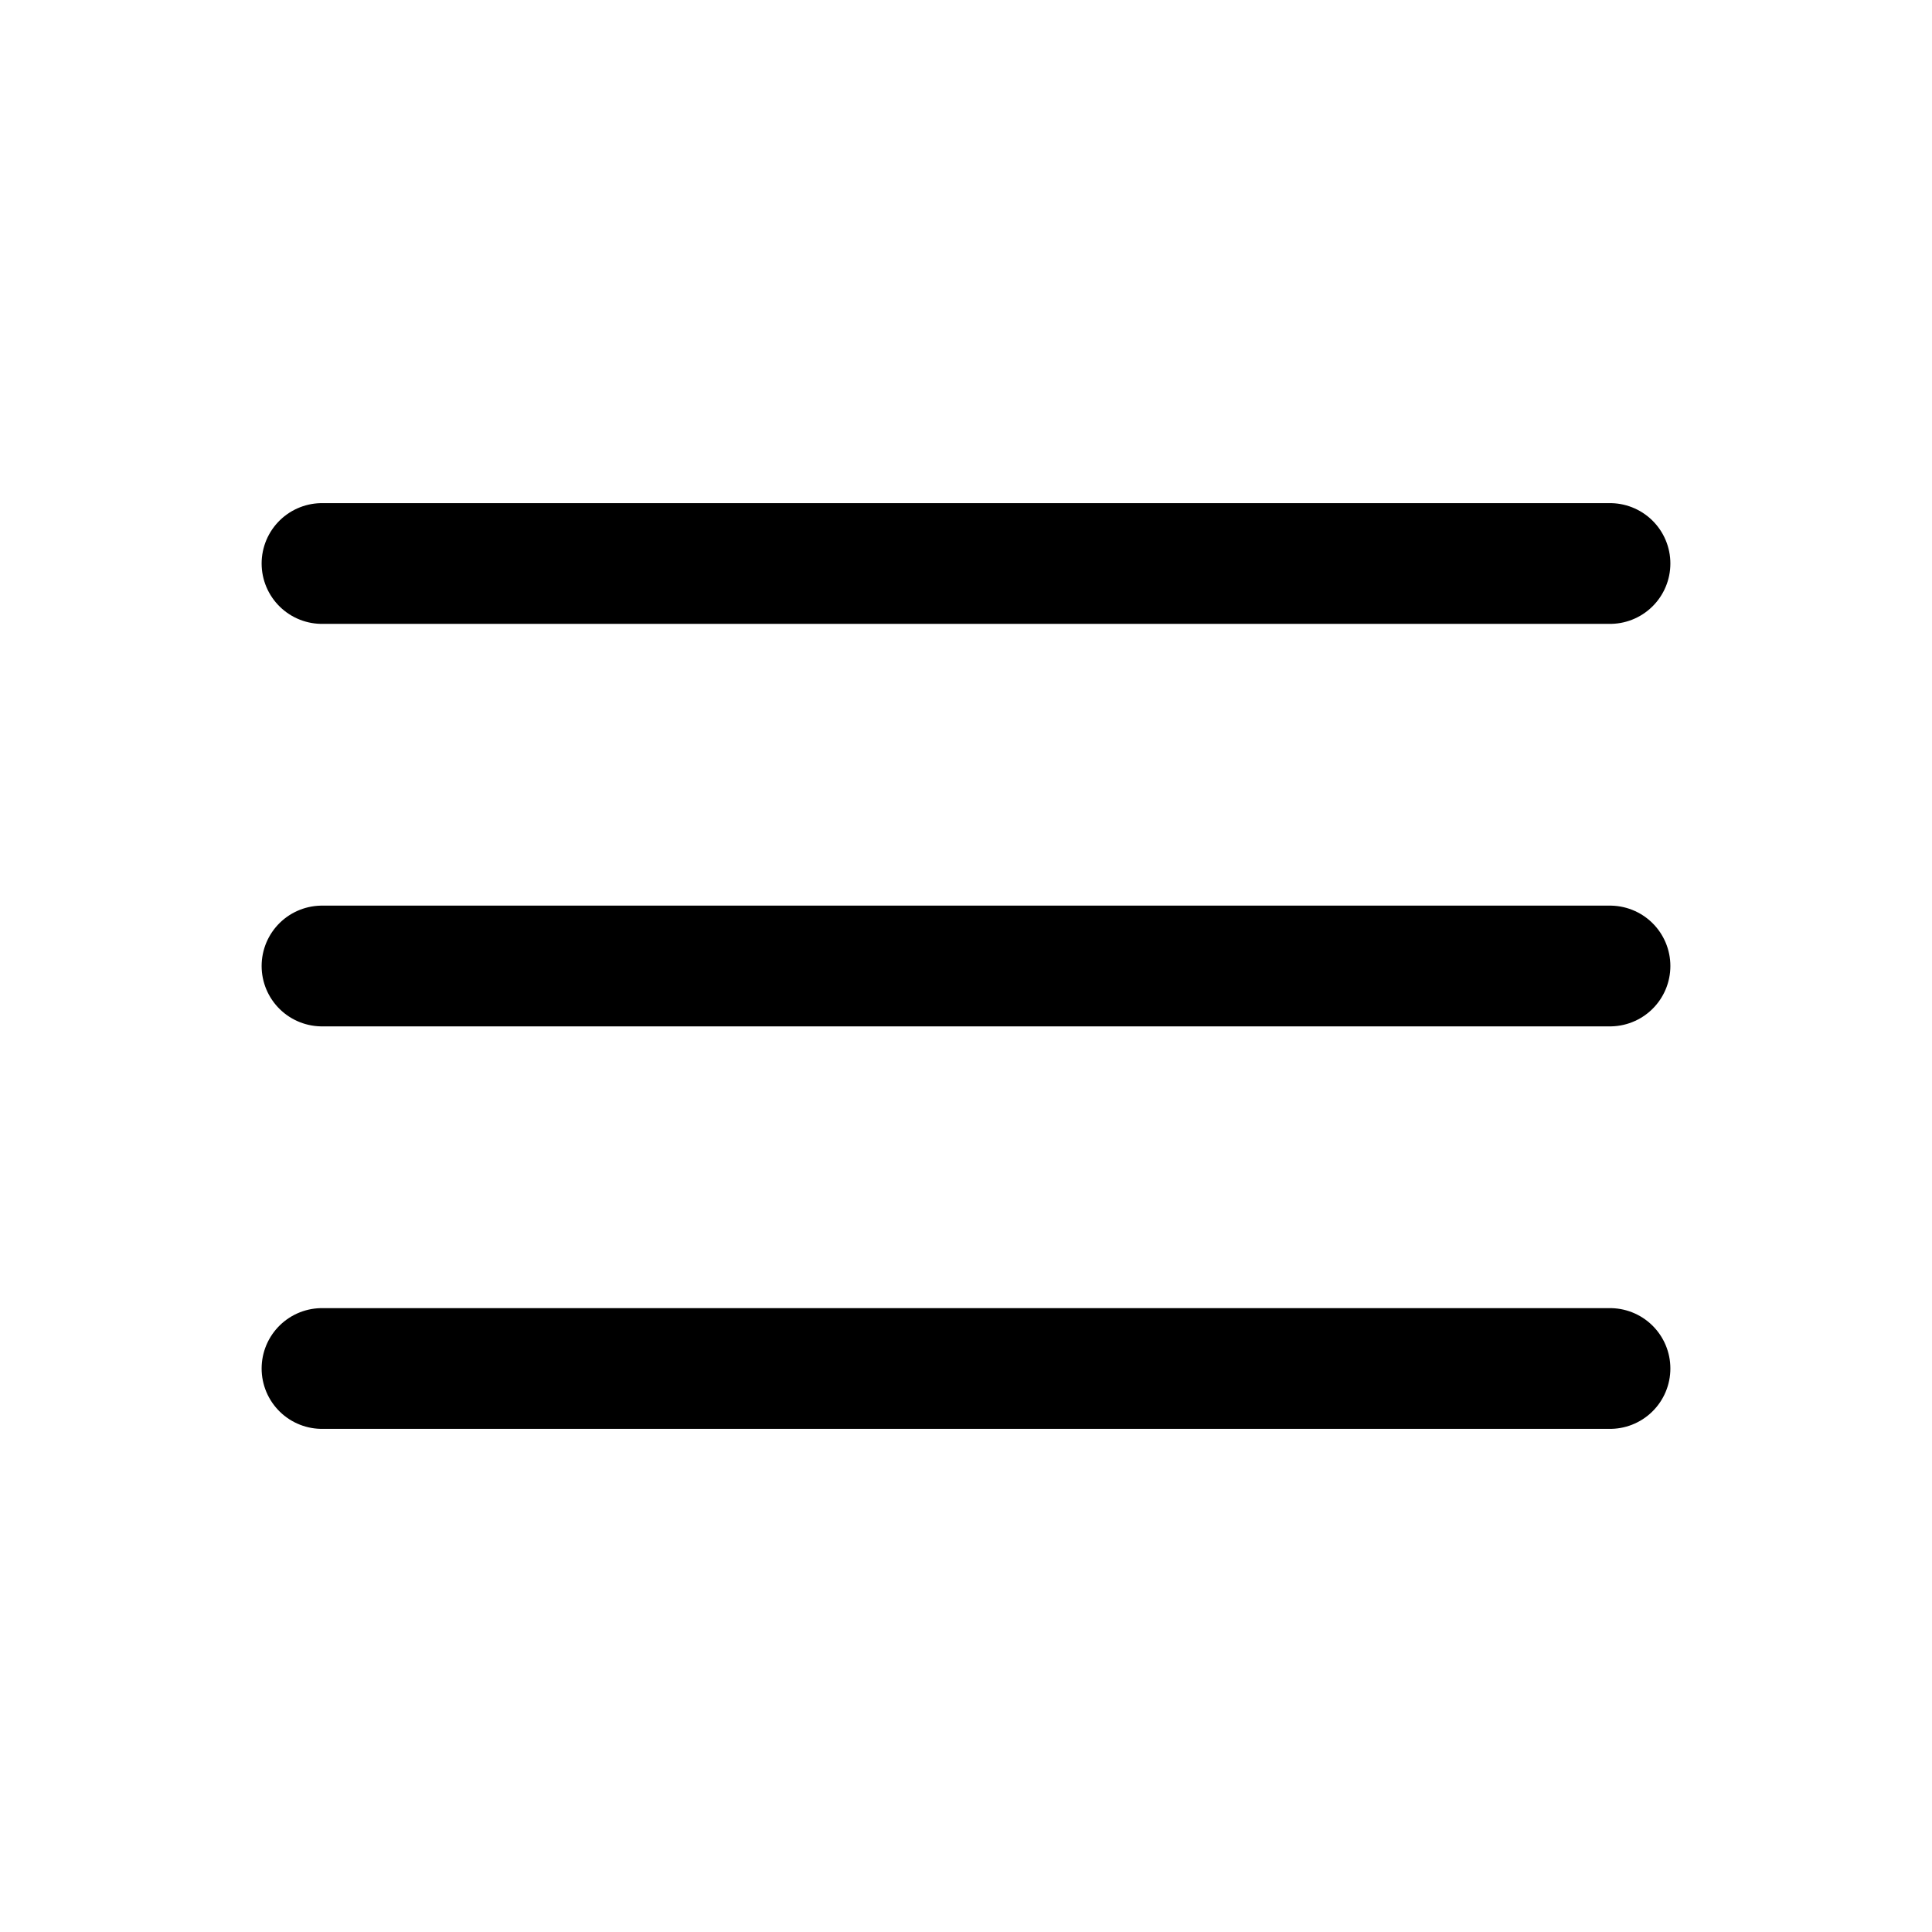
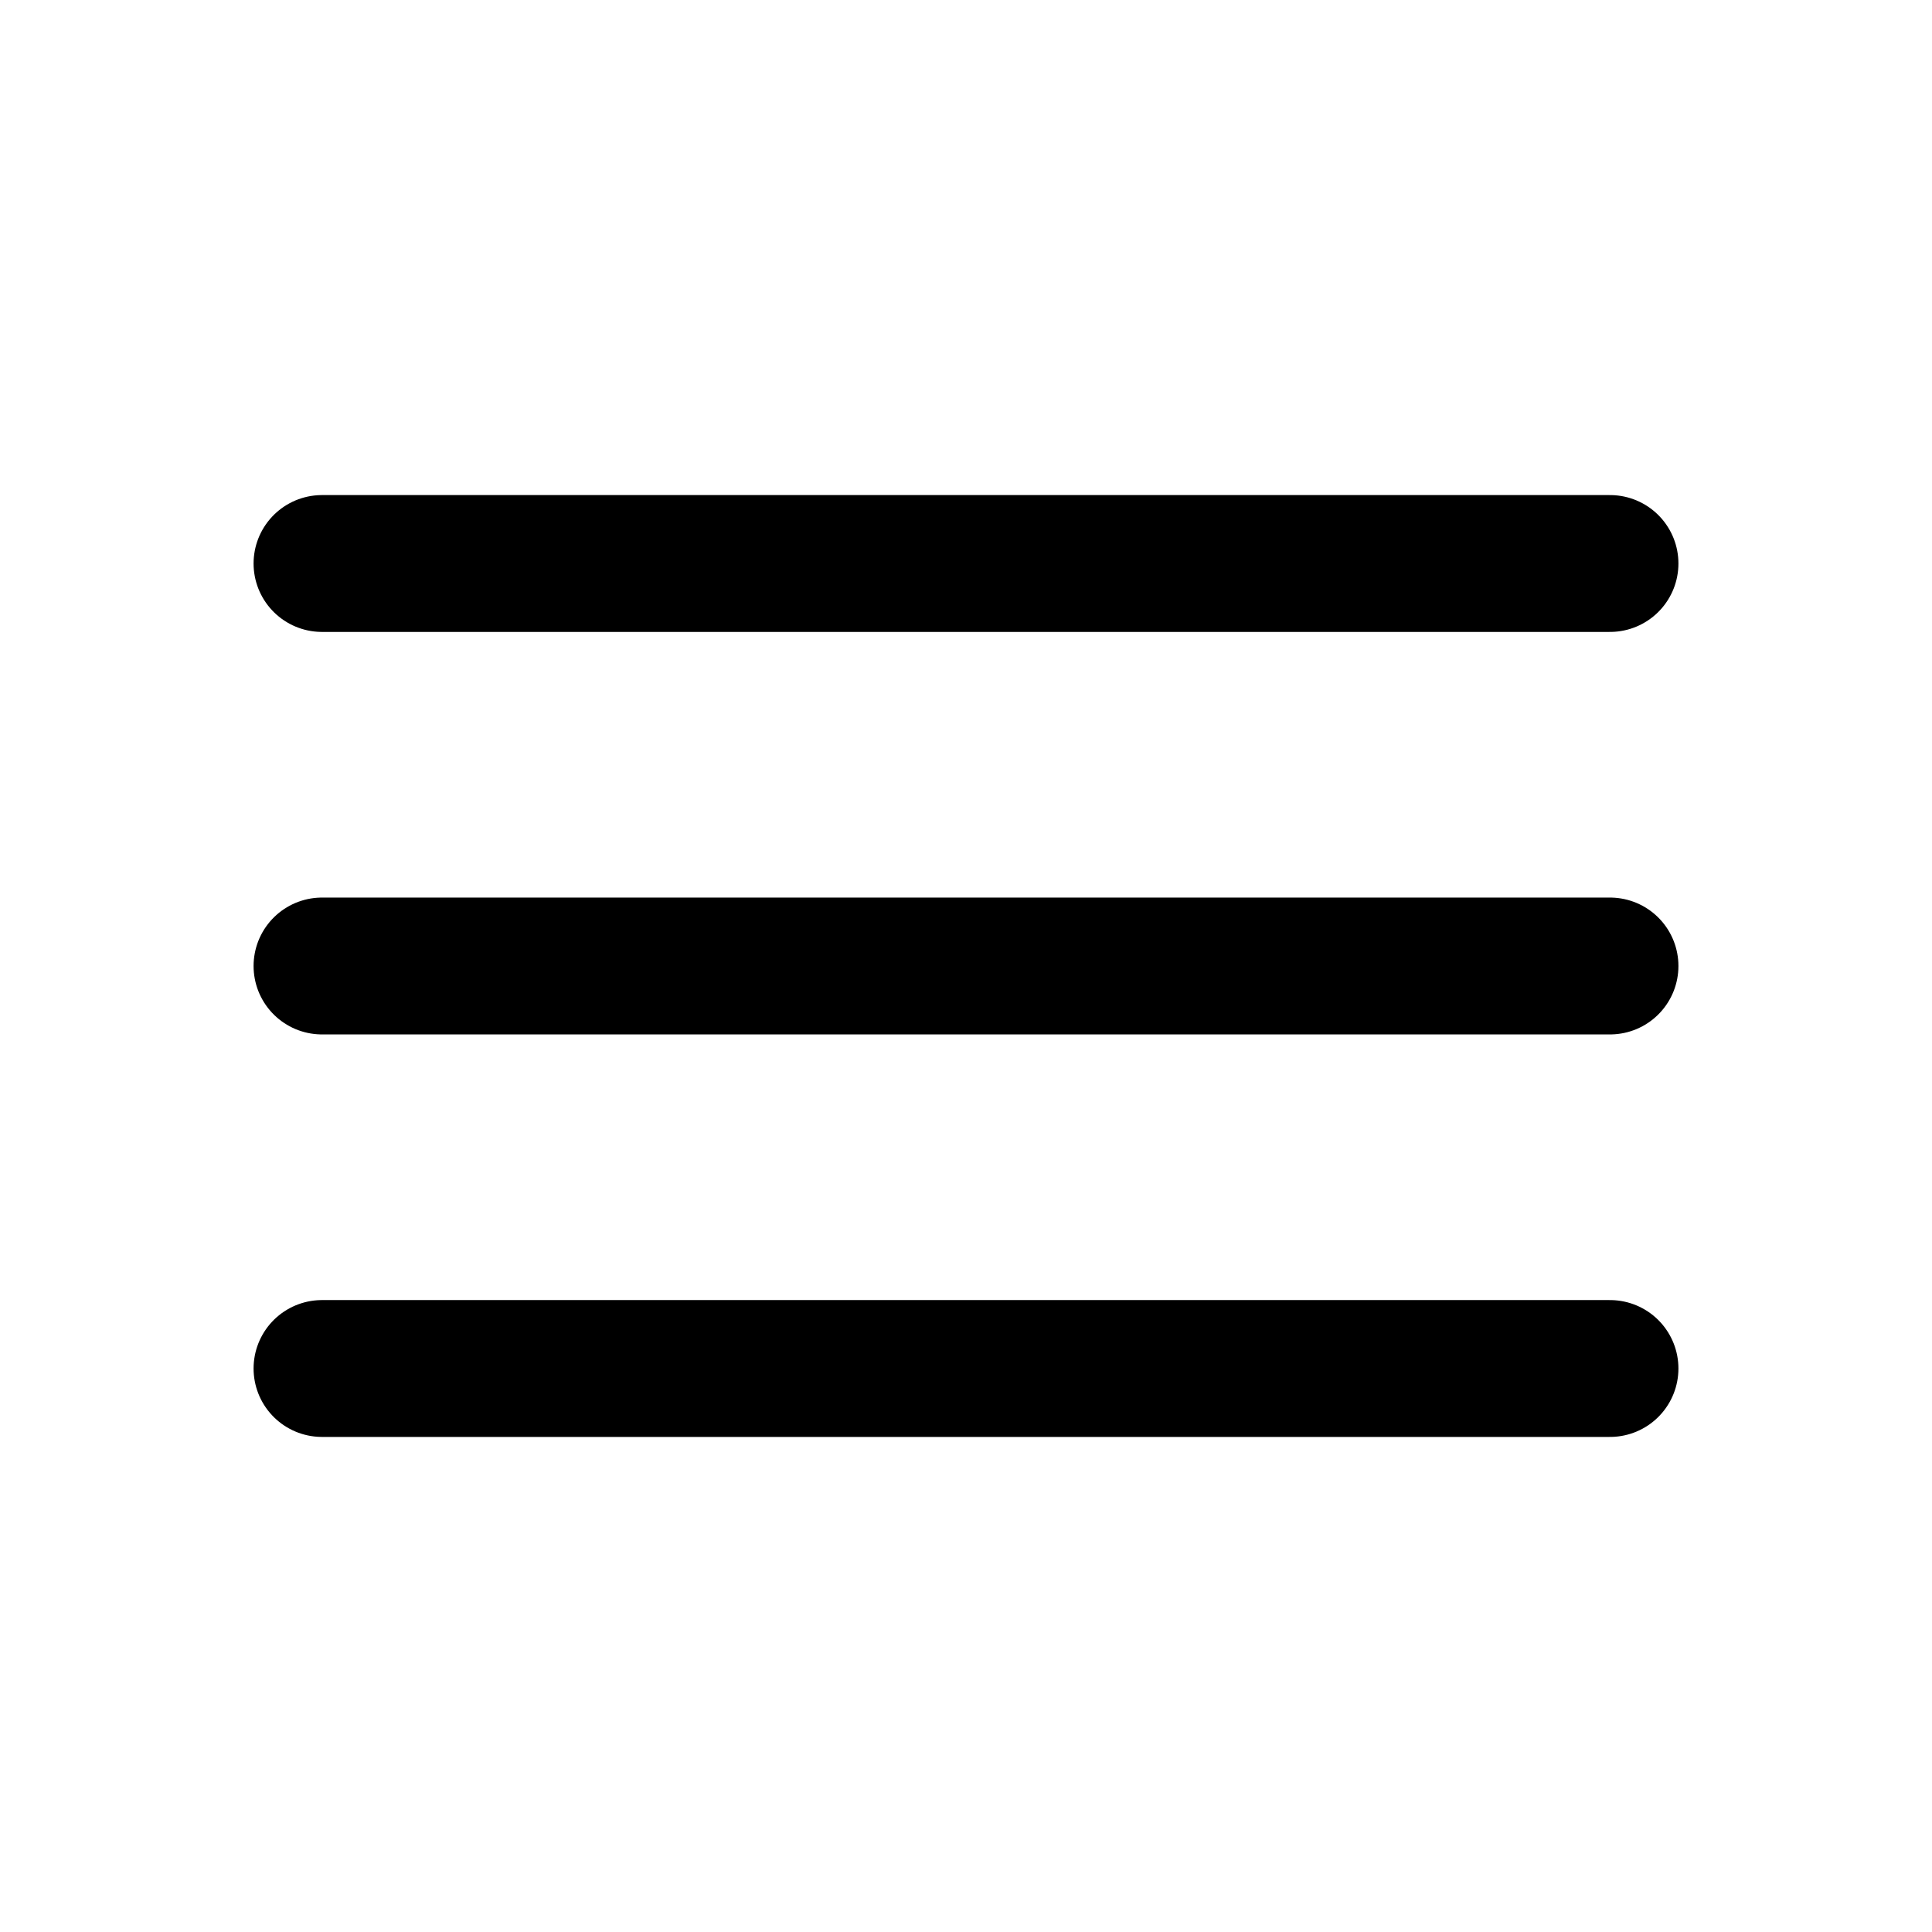
<svg xmlns="http://www.w3.org/2000/svg" width="800px" height="800px" viewBox="0 0 24 24" fill="none">
-   <path d="M4 17H20M4 12H20M4 7H20" stroke="#000000" stroke-width="1.5" stroke-linecap="round" stroke-linejoin="round" />
+   <path d="M4 17H20M4 12H20M4 7H20" stroke="#000000" stroke-width="1.7" stroke-linecap="round" stroke-linejoin="round" />
</svg>
